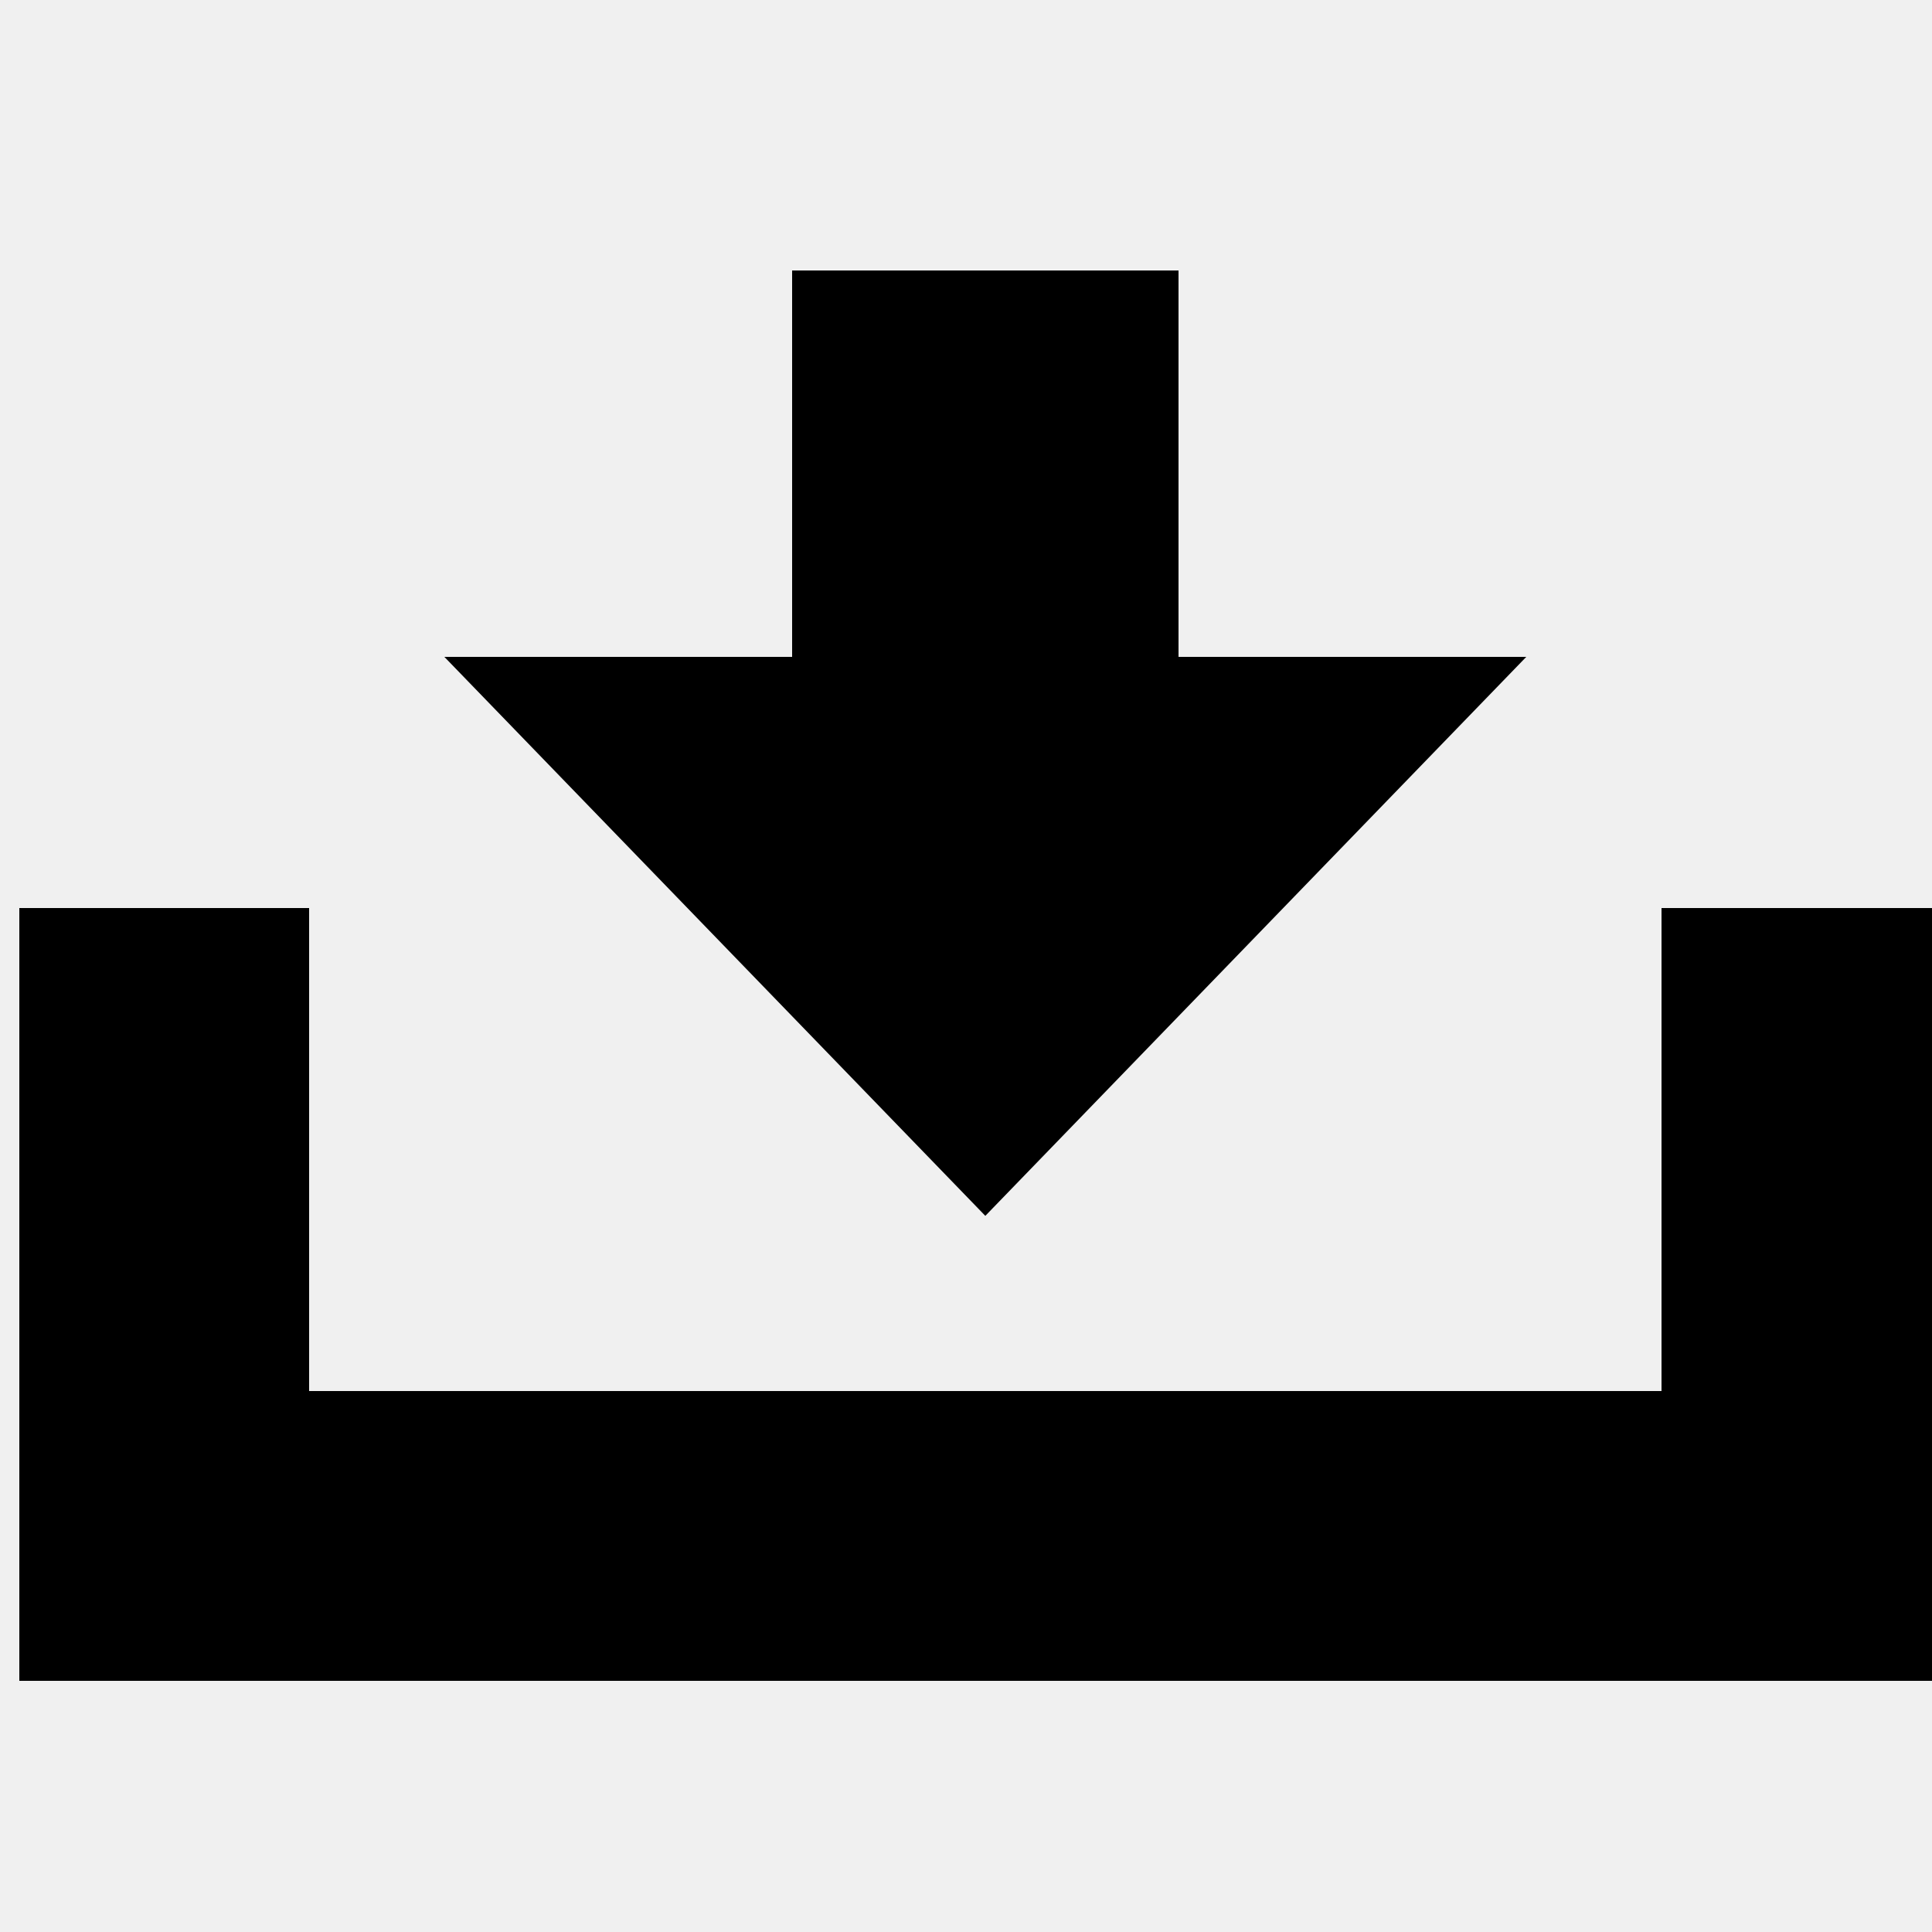
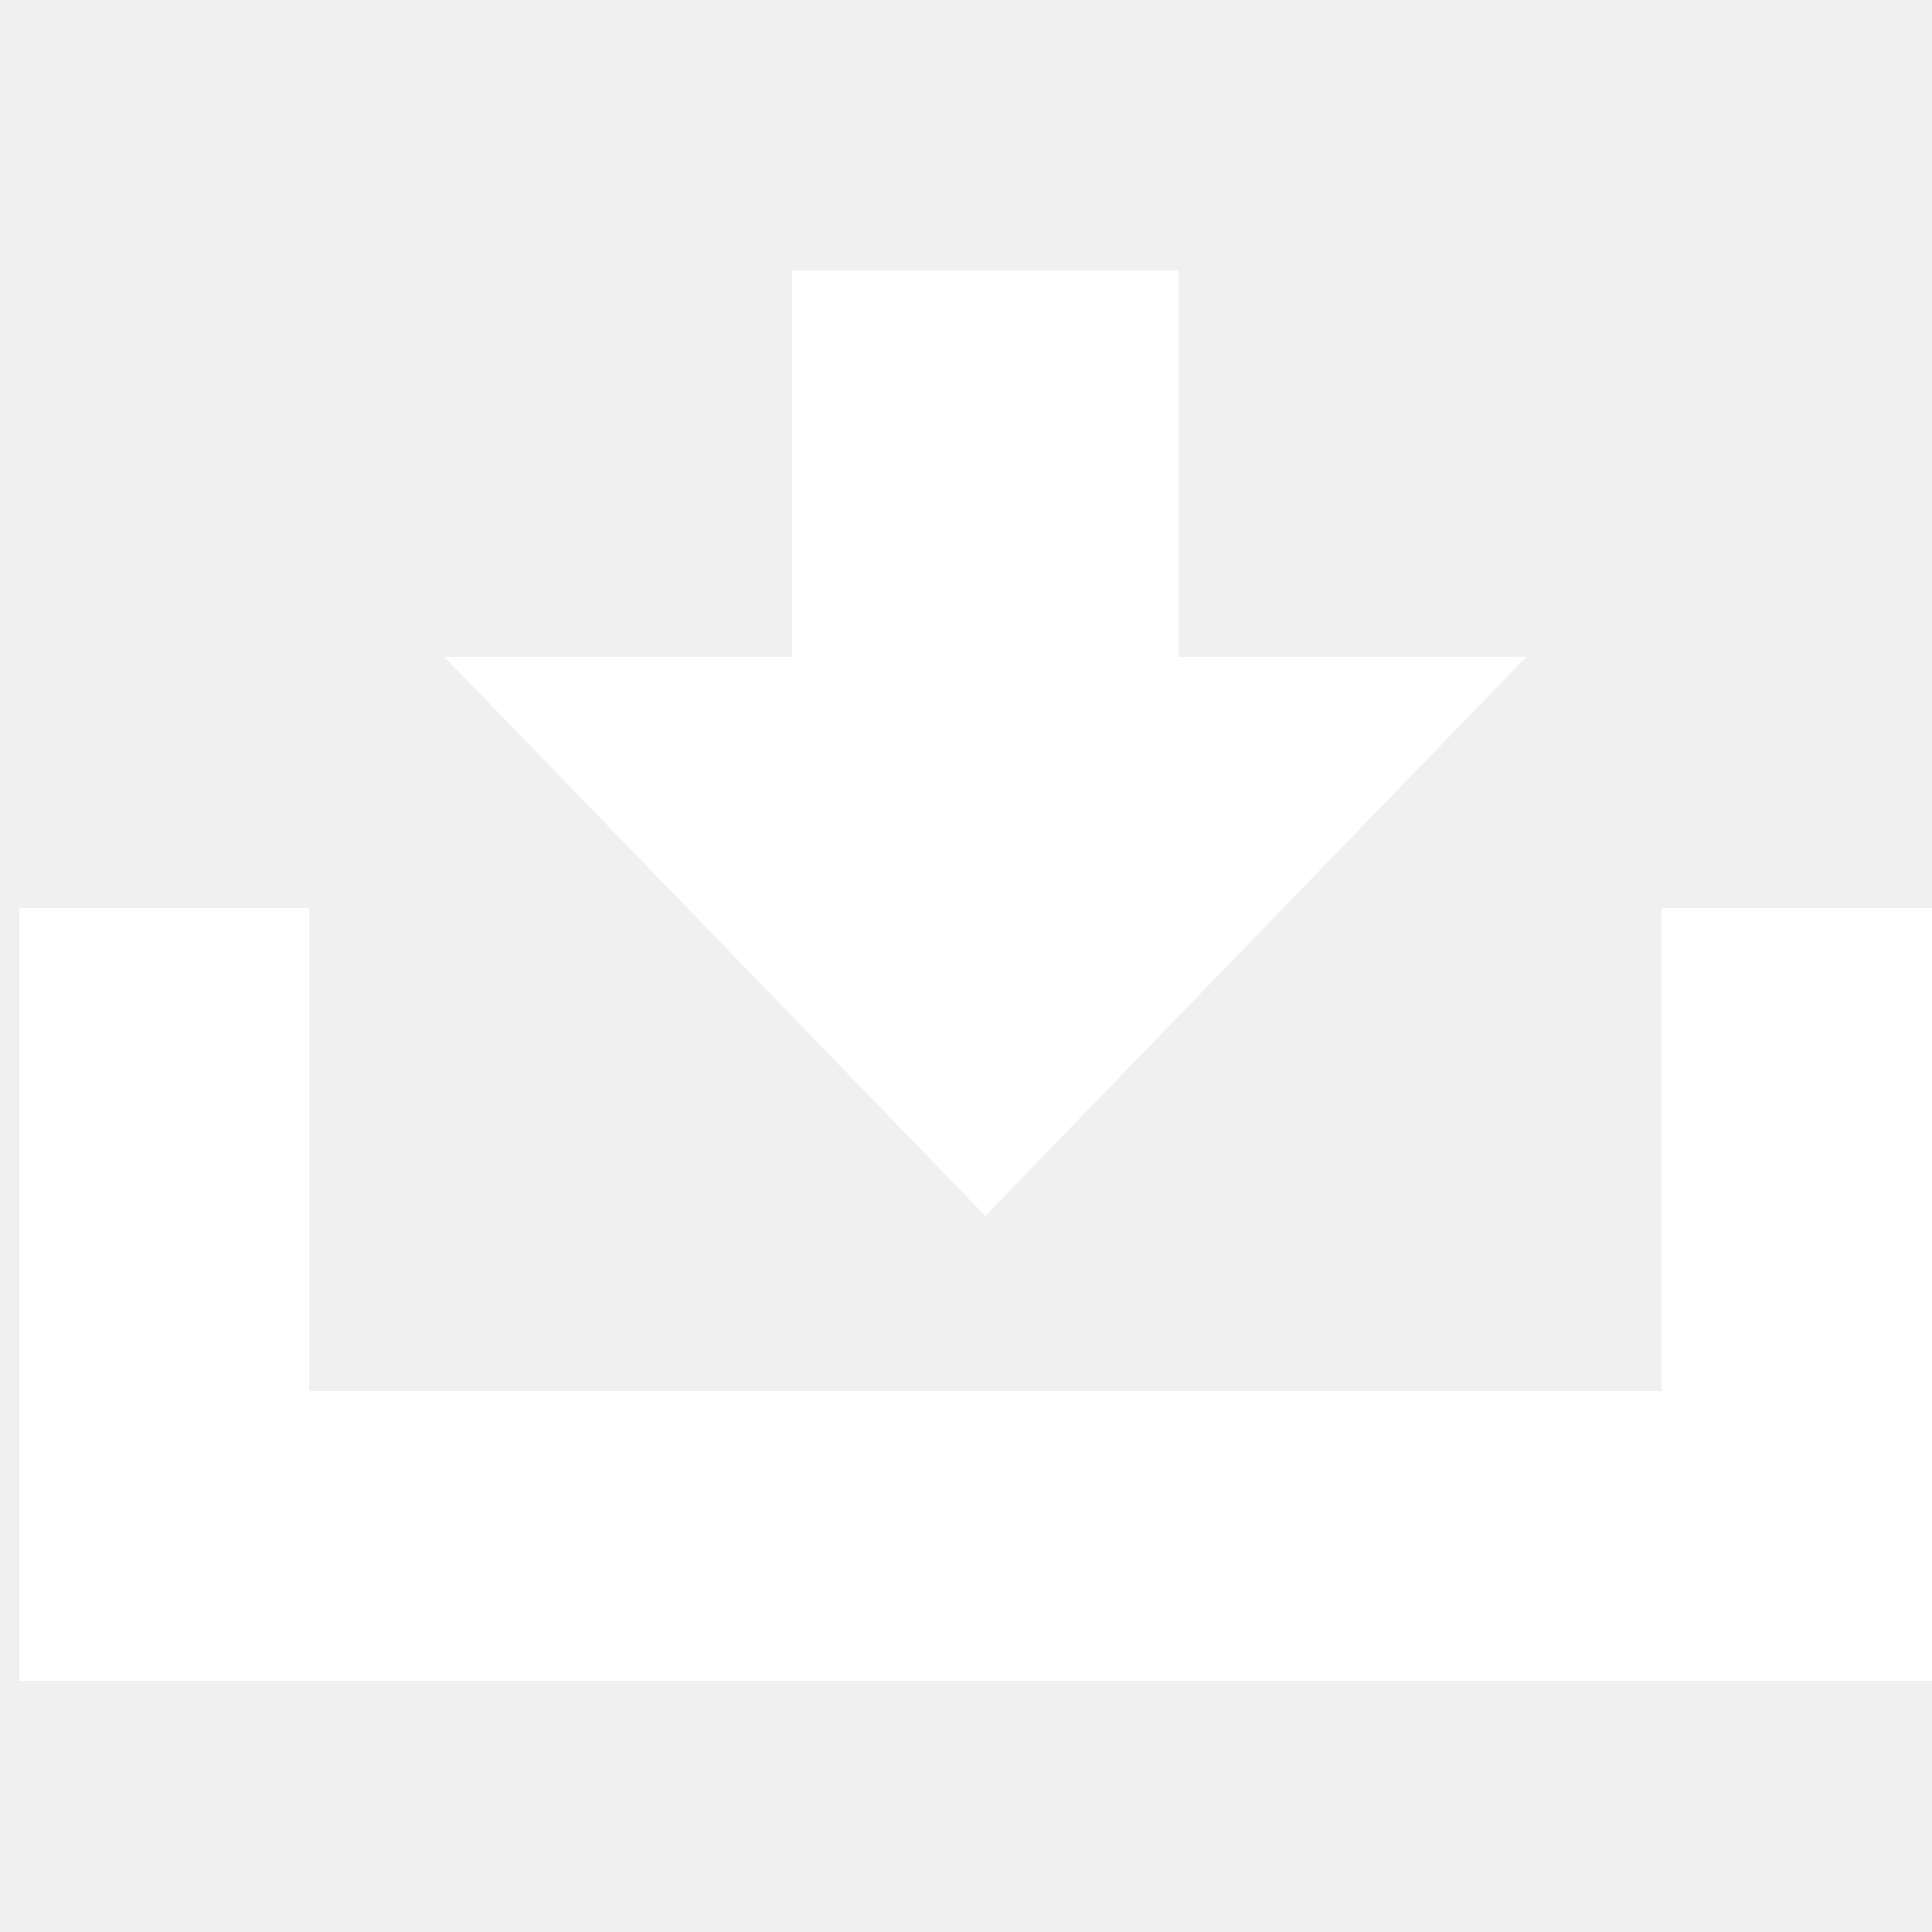
<svg xmlns="http://www.w3.org/2000/svg" version="1.1" id="Layer_1" x="0px" y="0px" width="100px" height="100px" viewBox="0 0 100 100" enable-background="new 0 0 100 100" xml:space="preserve">
-   <polygon points="86,47 86,72 16,72 16,47 1,47 1,87 101,87 101,47 " />
-   <polygon points="61,34 61,14 41,14 41,34 23,34 51,62.932 79,34 " />
+   <polygon fill="#FFFFFF" points="86,47 86,72 16,72 16,47 1,47 1,87 101,87 101,47 " />
+   <polygon fill="#FFFFFF" points="61,34 61,14 41,14 41,34 23,34 51,62.932 79,34 " />
</svg>
